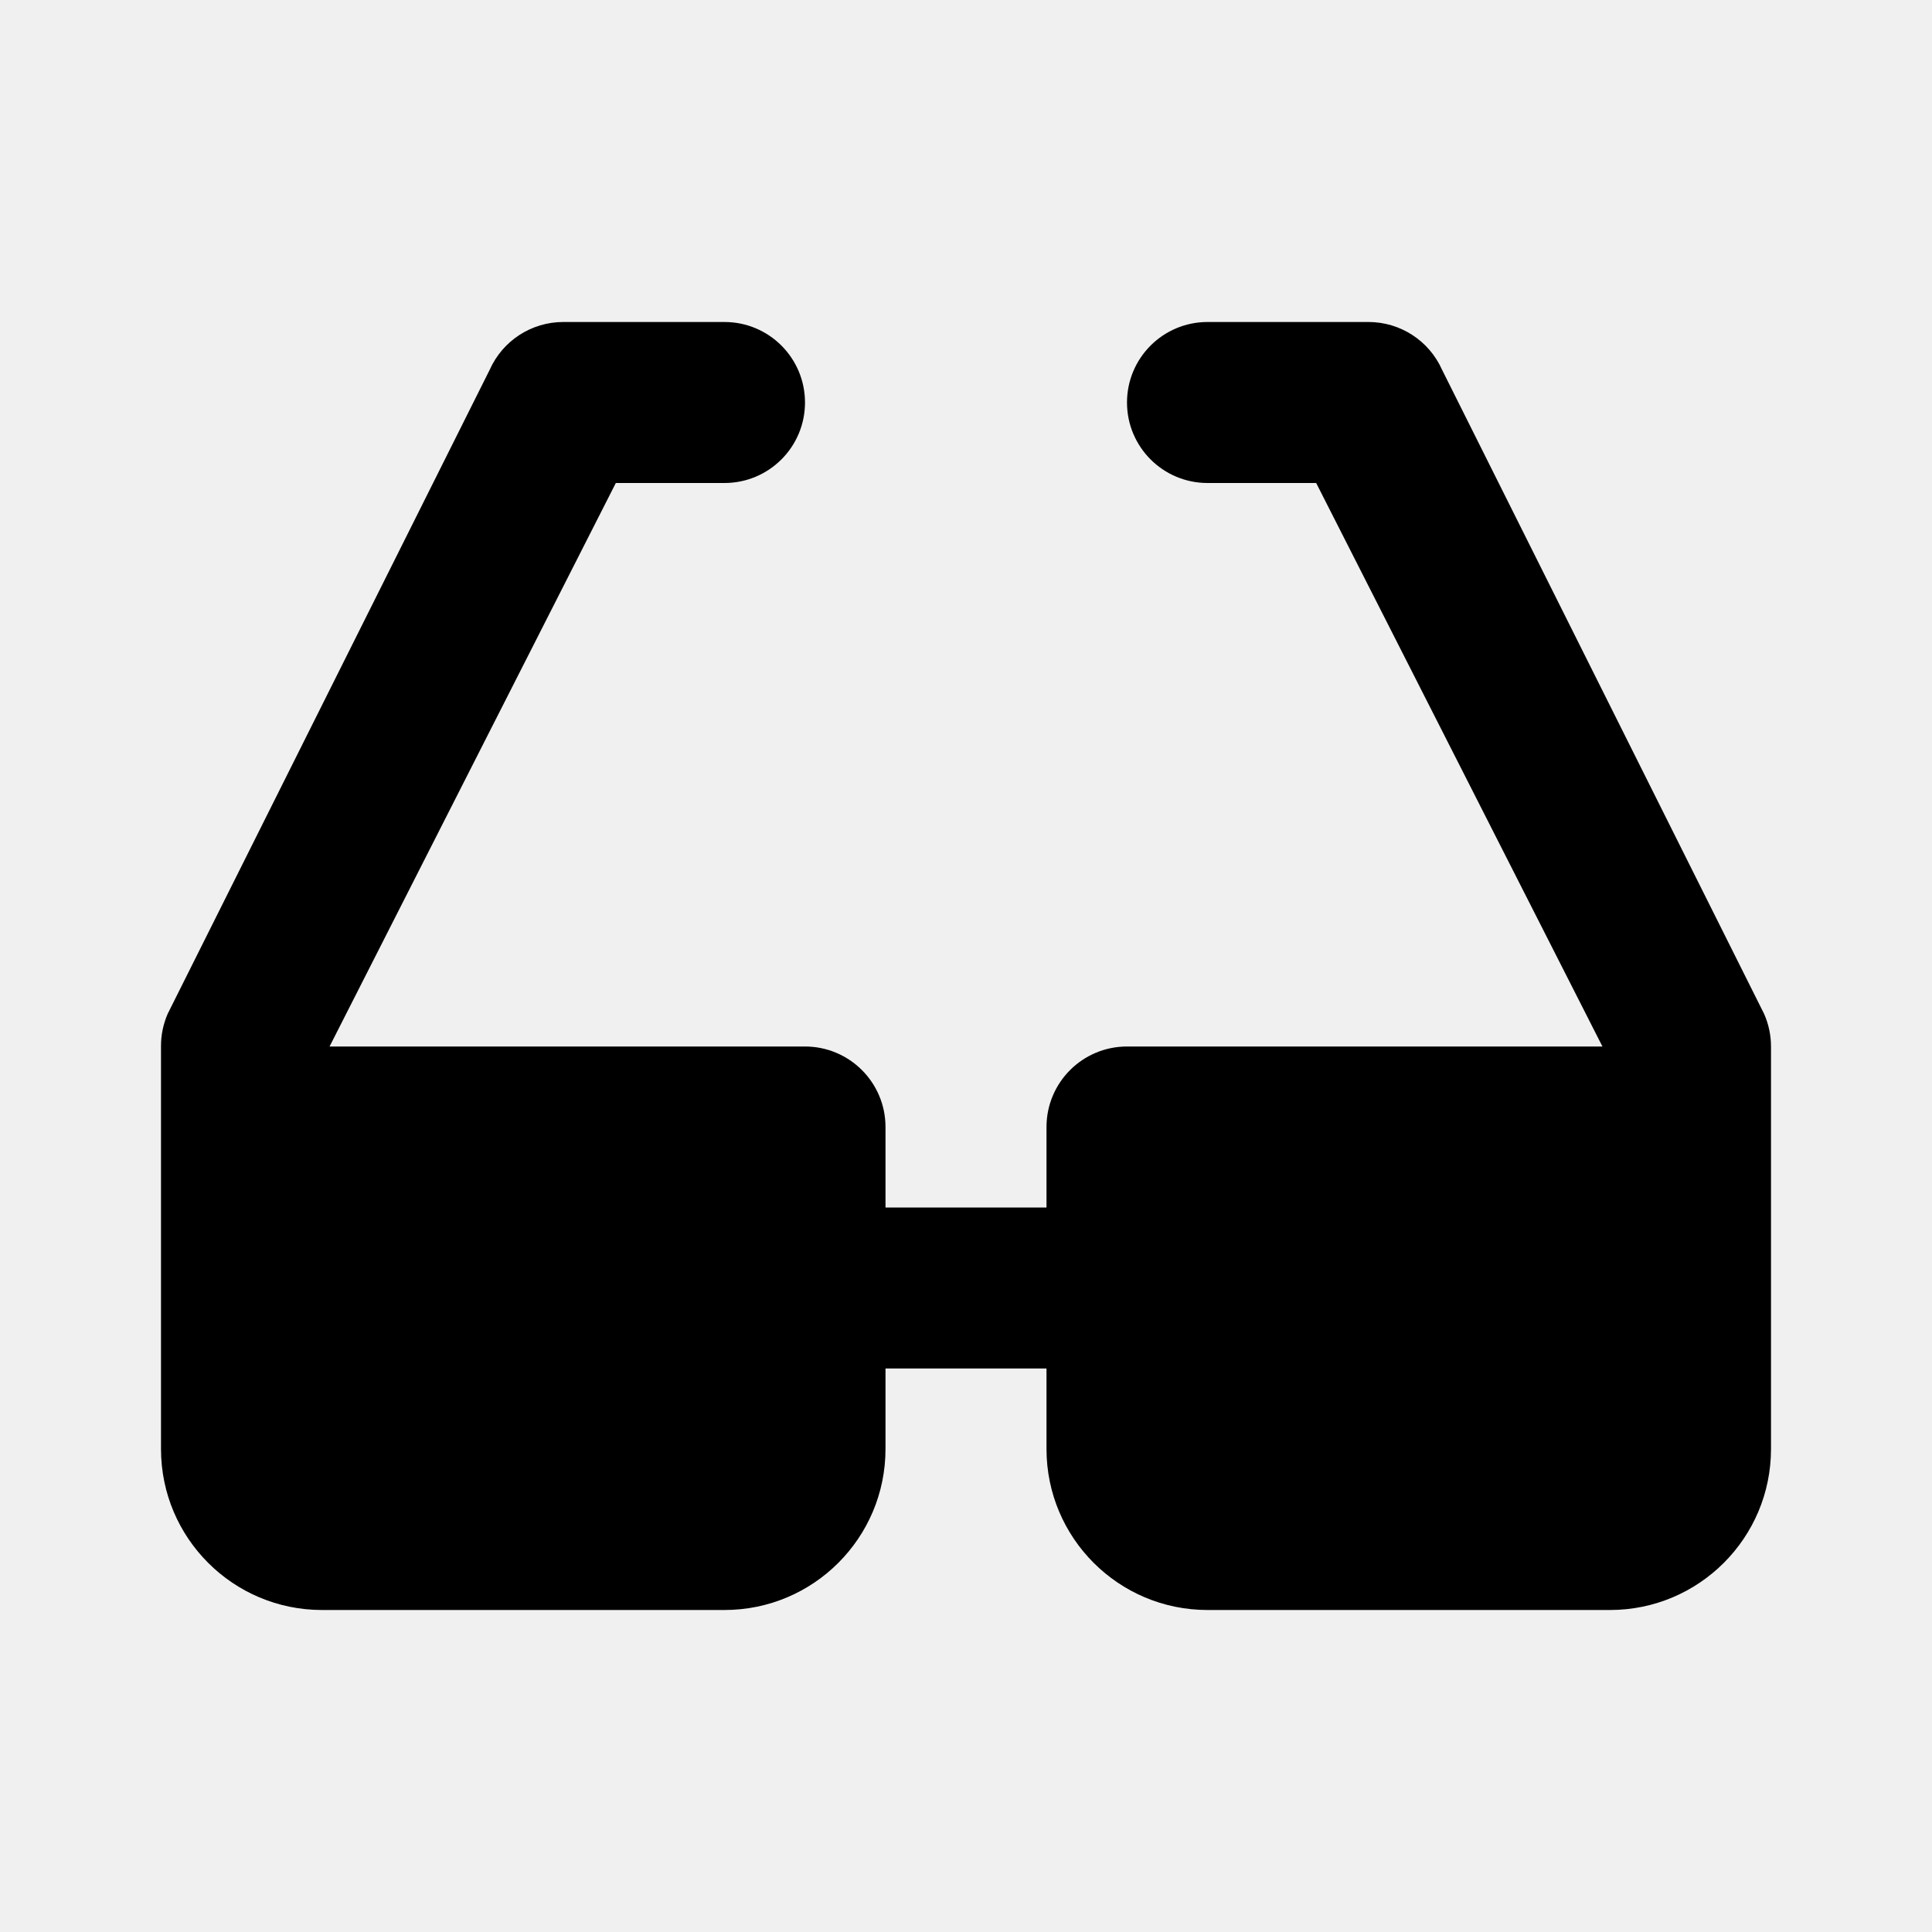
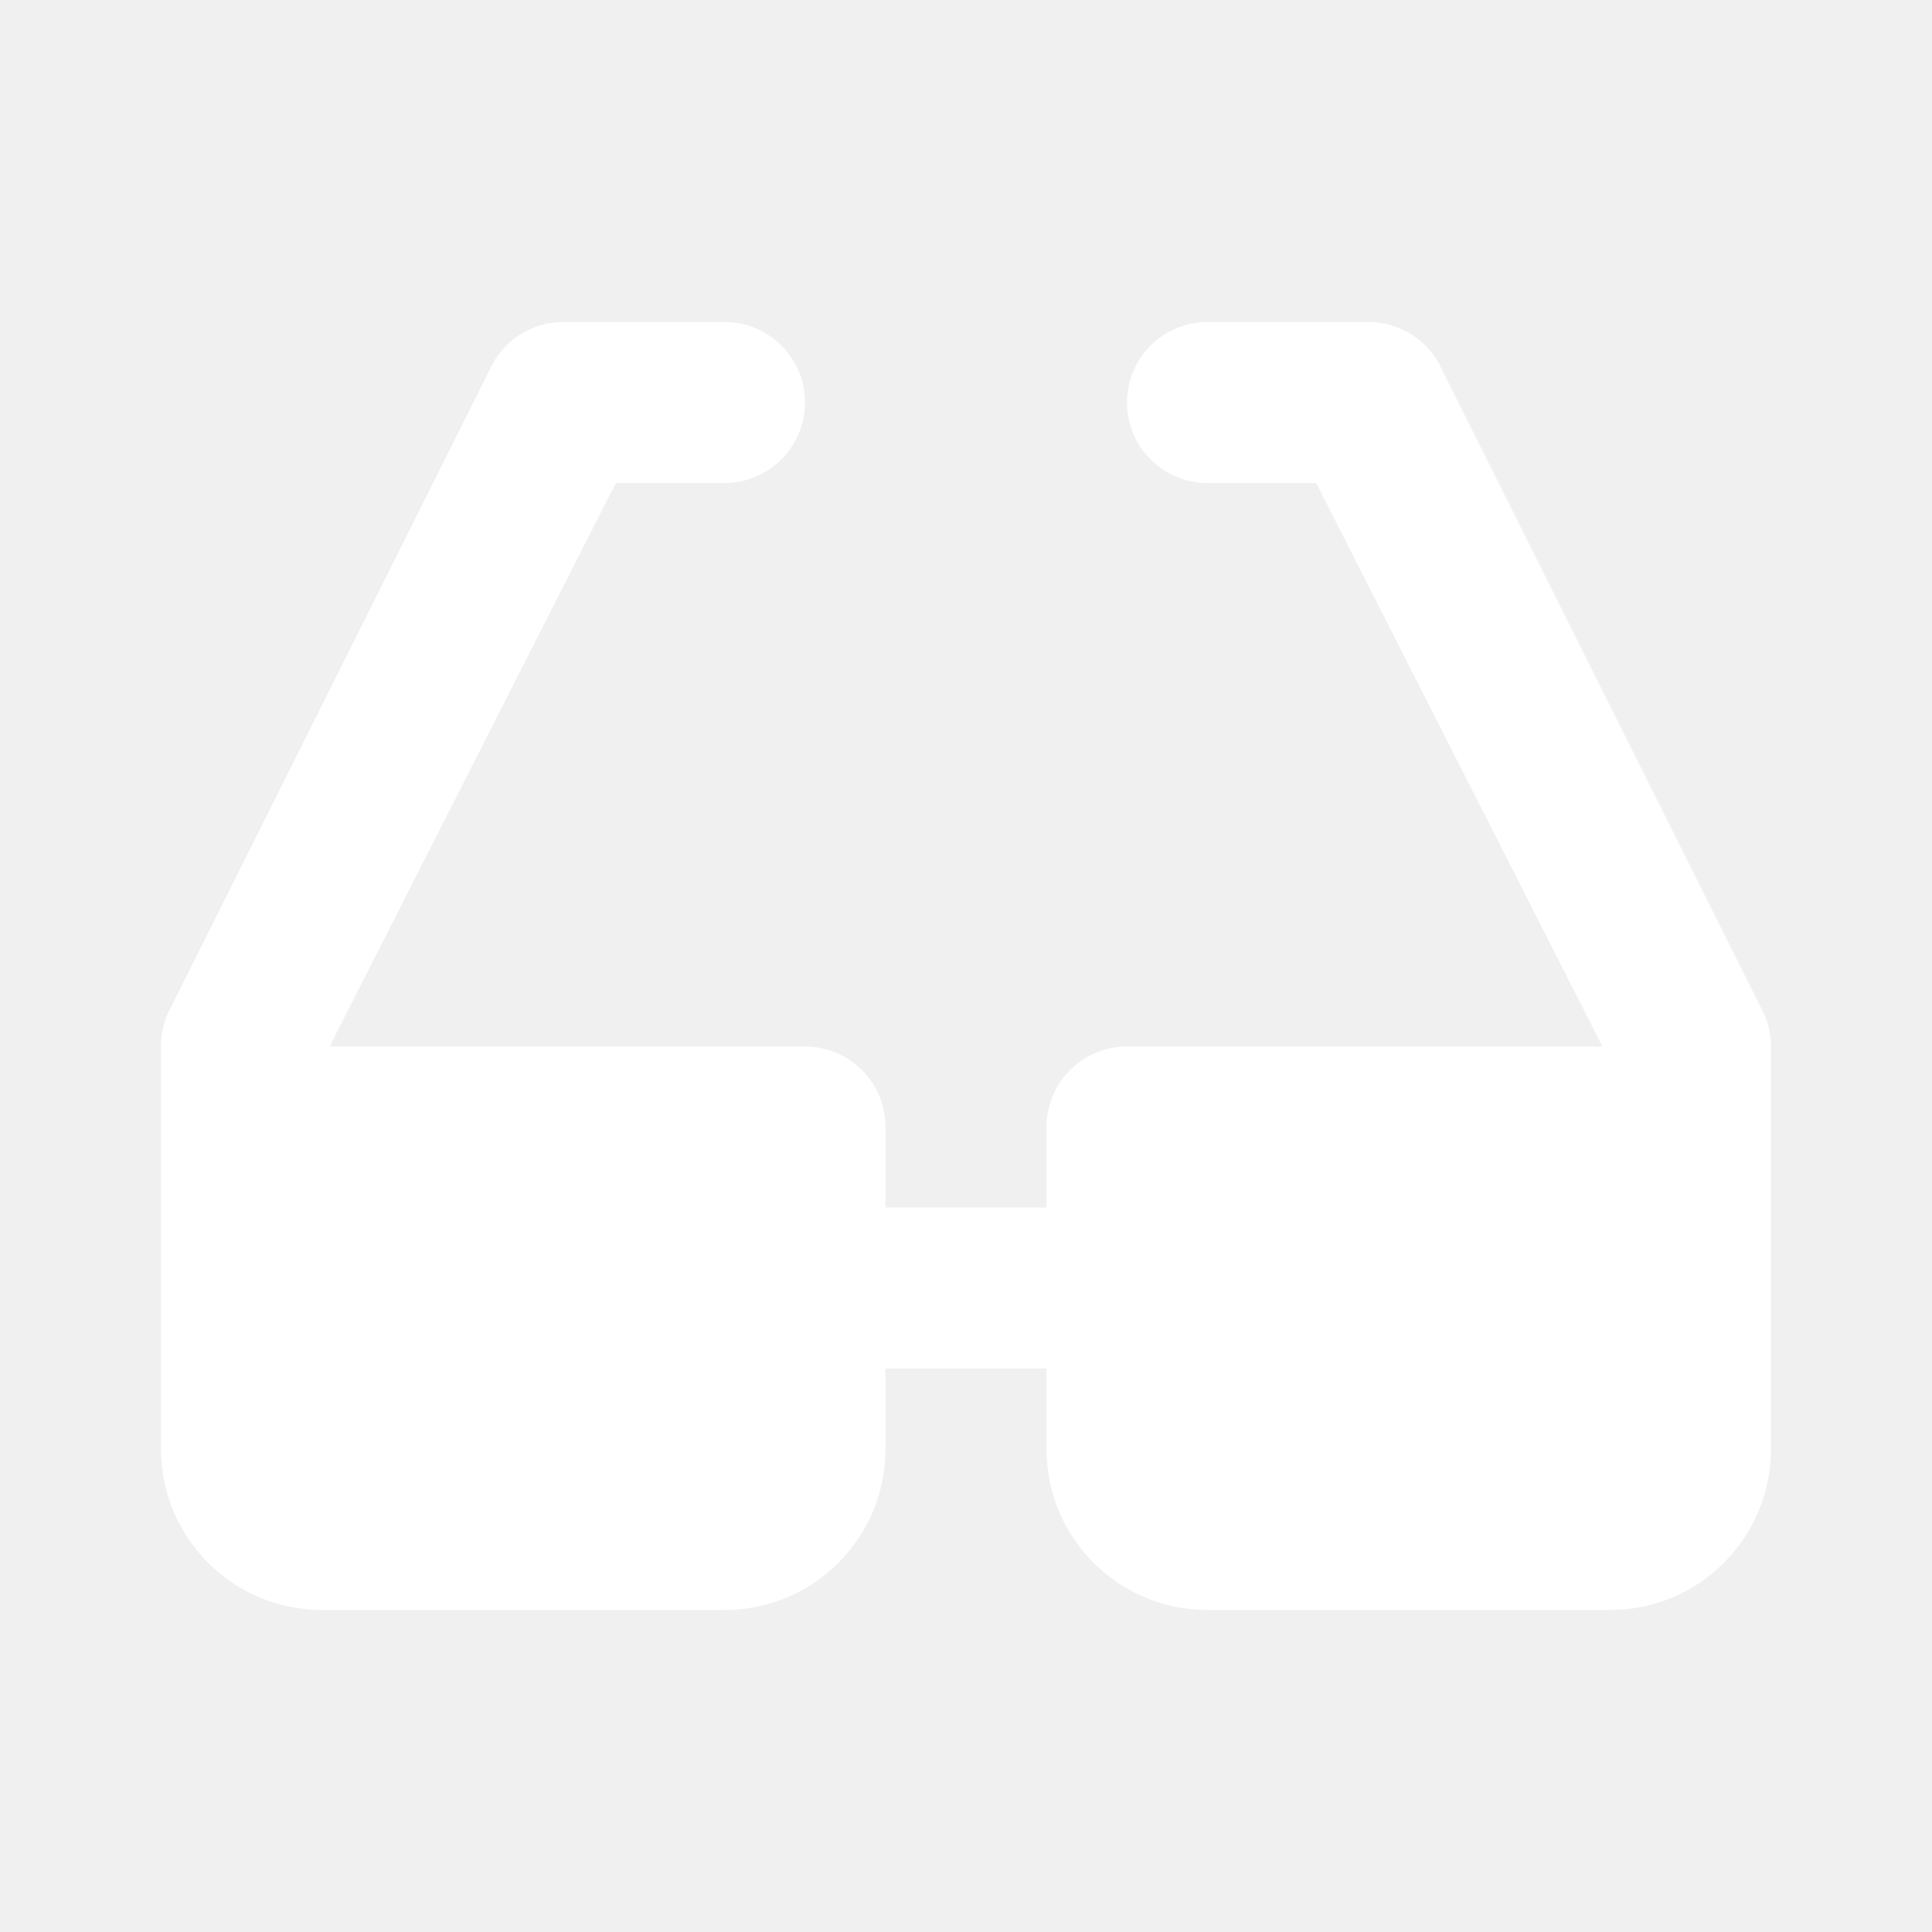
- <svg xmlns="http://www.w3.org/2000/svg" fill="#000000" width="800px" height="800px" viewBox="0 0 24 24">
+ <svg xmlns="http://www.w3.org/2000/svg" fill="#ffffff" width="800px" height="800px" viewBox="0 0 24 24">
  <path d="M22,13h0v5a2,2,0,0,1-2,2H15a2,2,0,0,1-2-2V17H11v1a2,2,0,0,1-2,2H4a2,2,0,0,1-2-2V13H2a1,1,0,0,1,.083-.406l4-8A1,1,0,0,1,7,4H9A1,1,0,0,1,9,6H7.65L4.094,13H10a1,1,0,0,1,1,1v1h2V14a1,1,0,0,1,1-1h5.906L16.35,6H15a1,1,0,0,1,0-2h2a1,1,0,0,1,.914.594l4,8A1,1,0,0,1,22,13Z" />
</svg>
